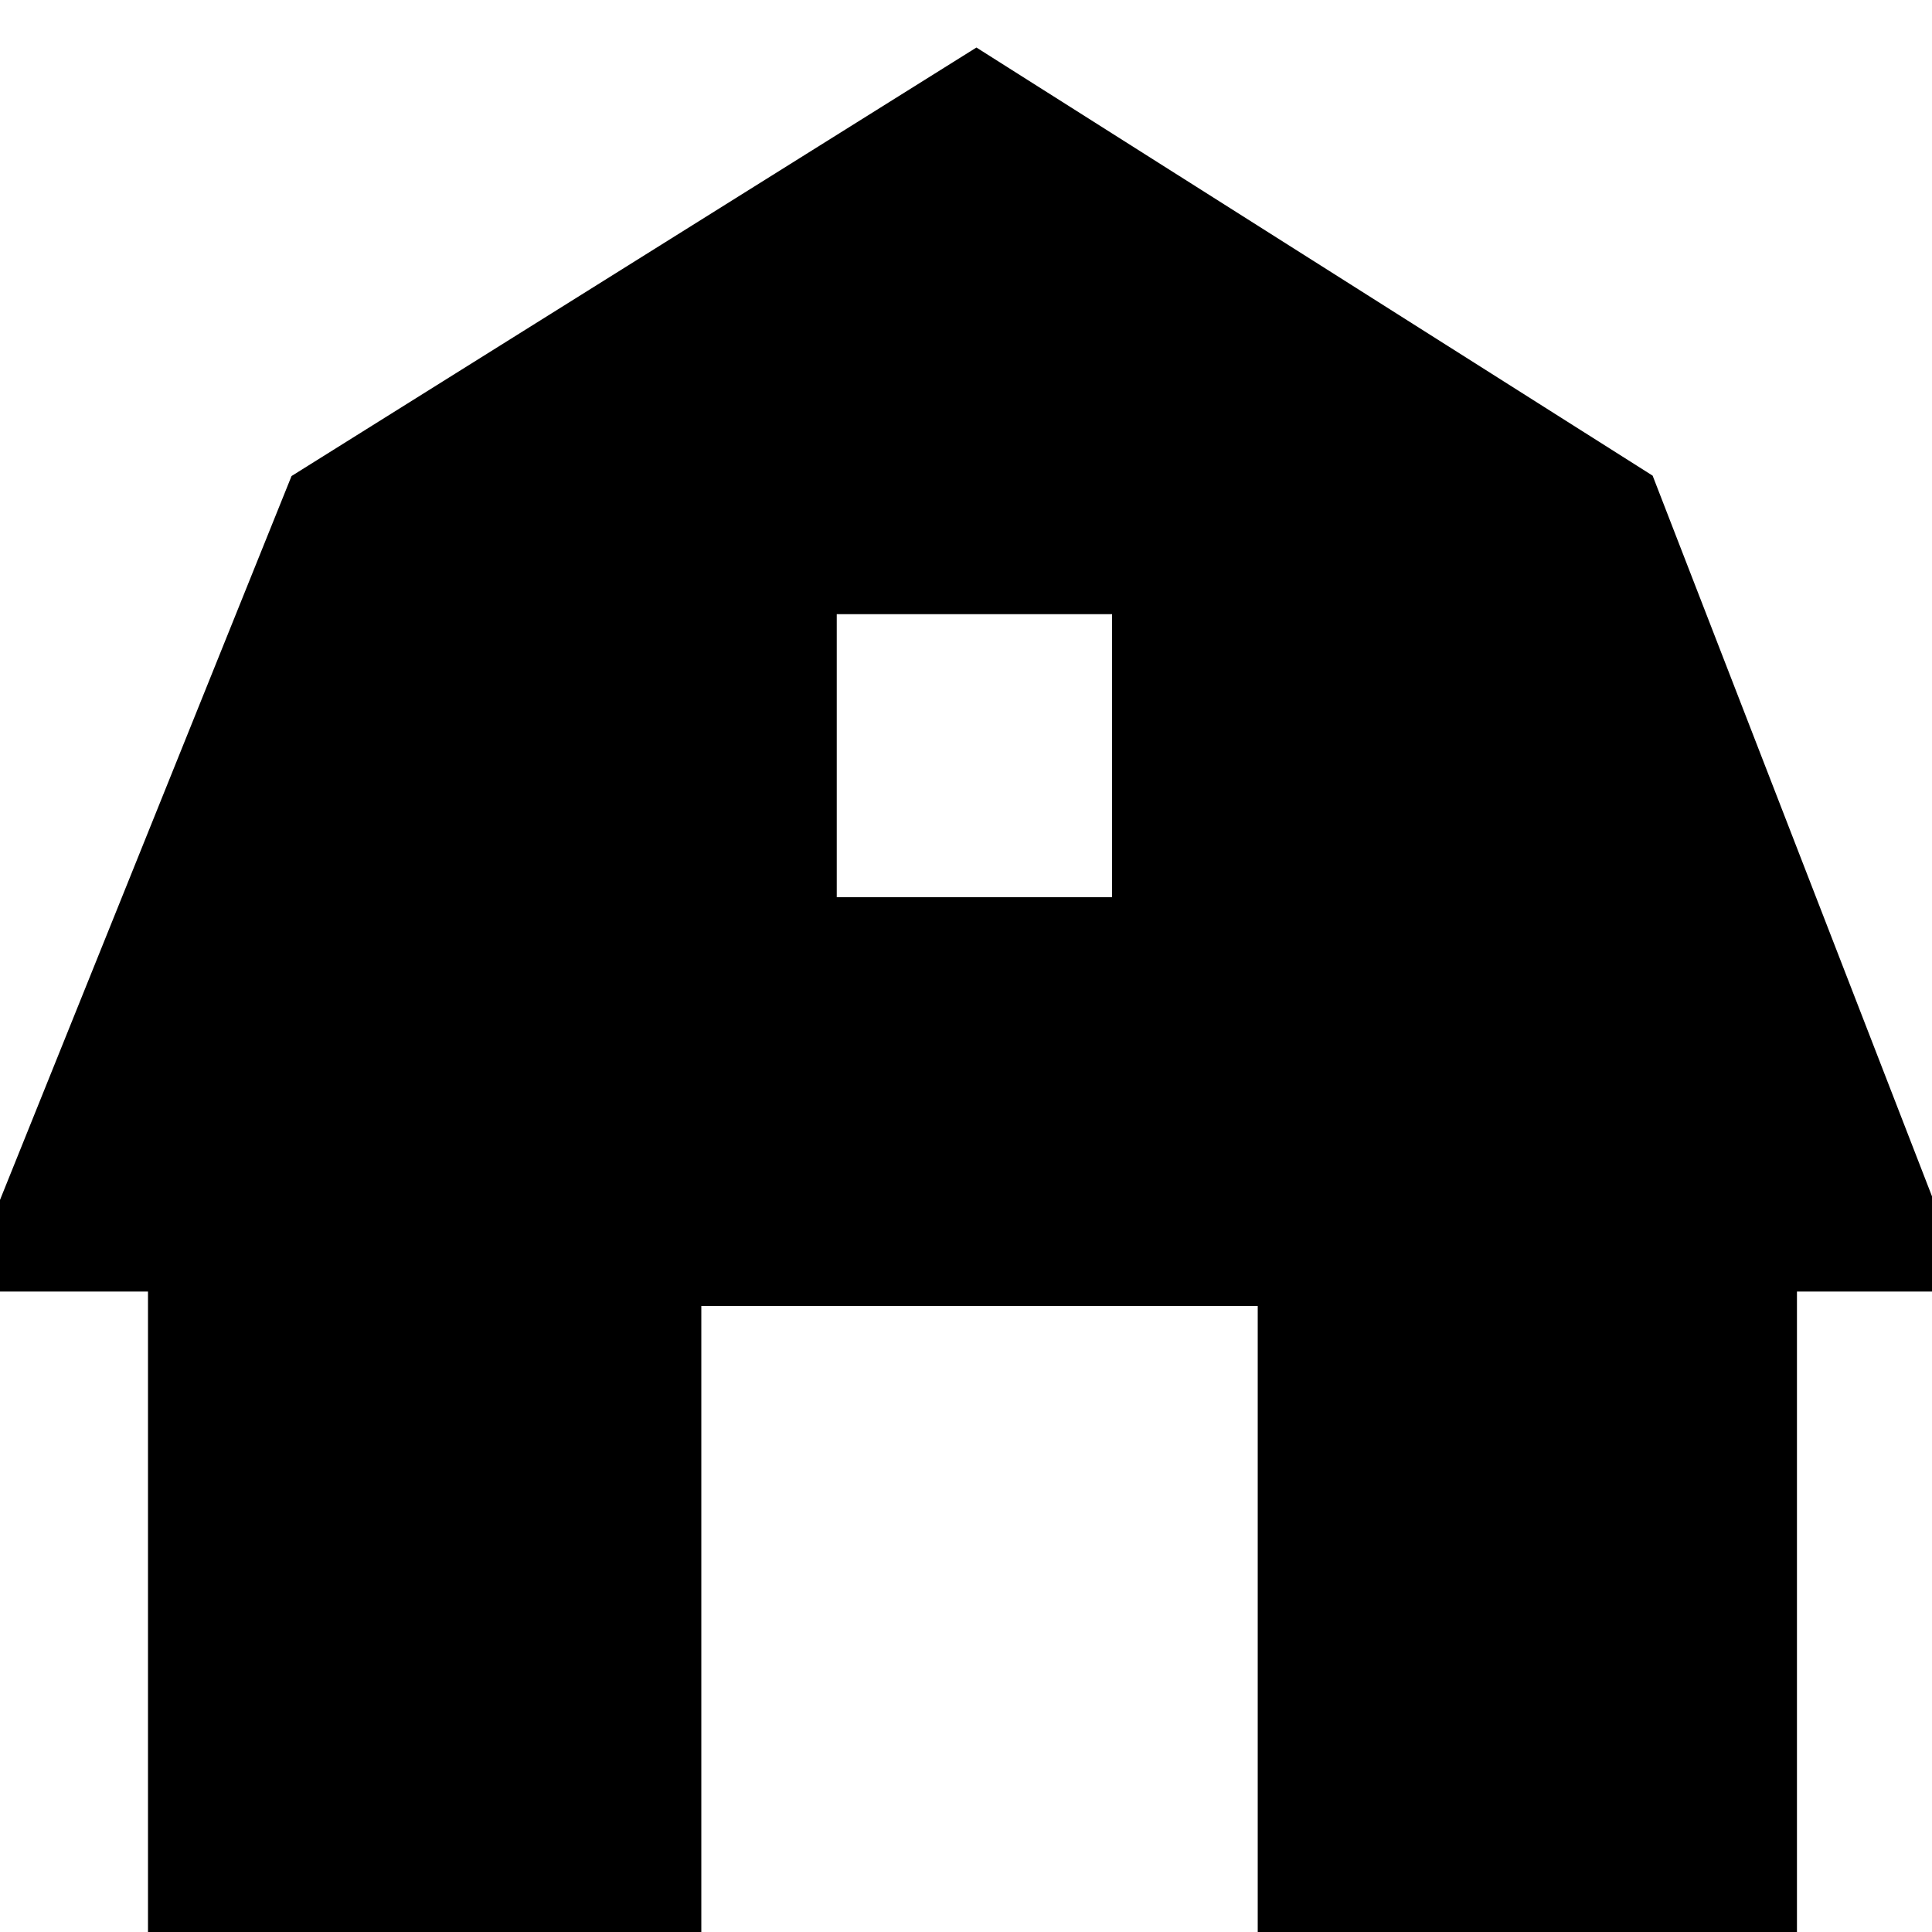
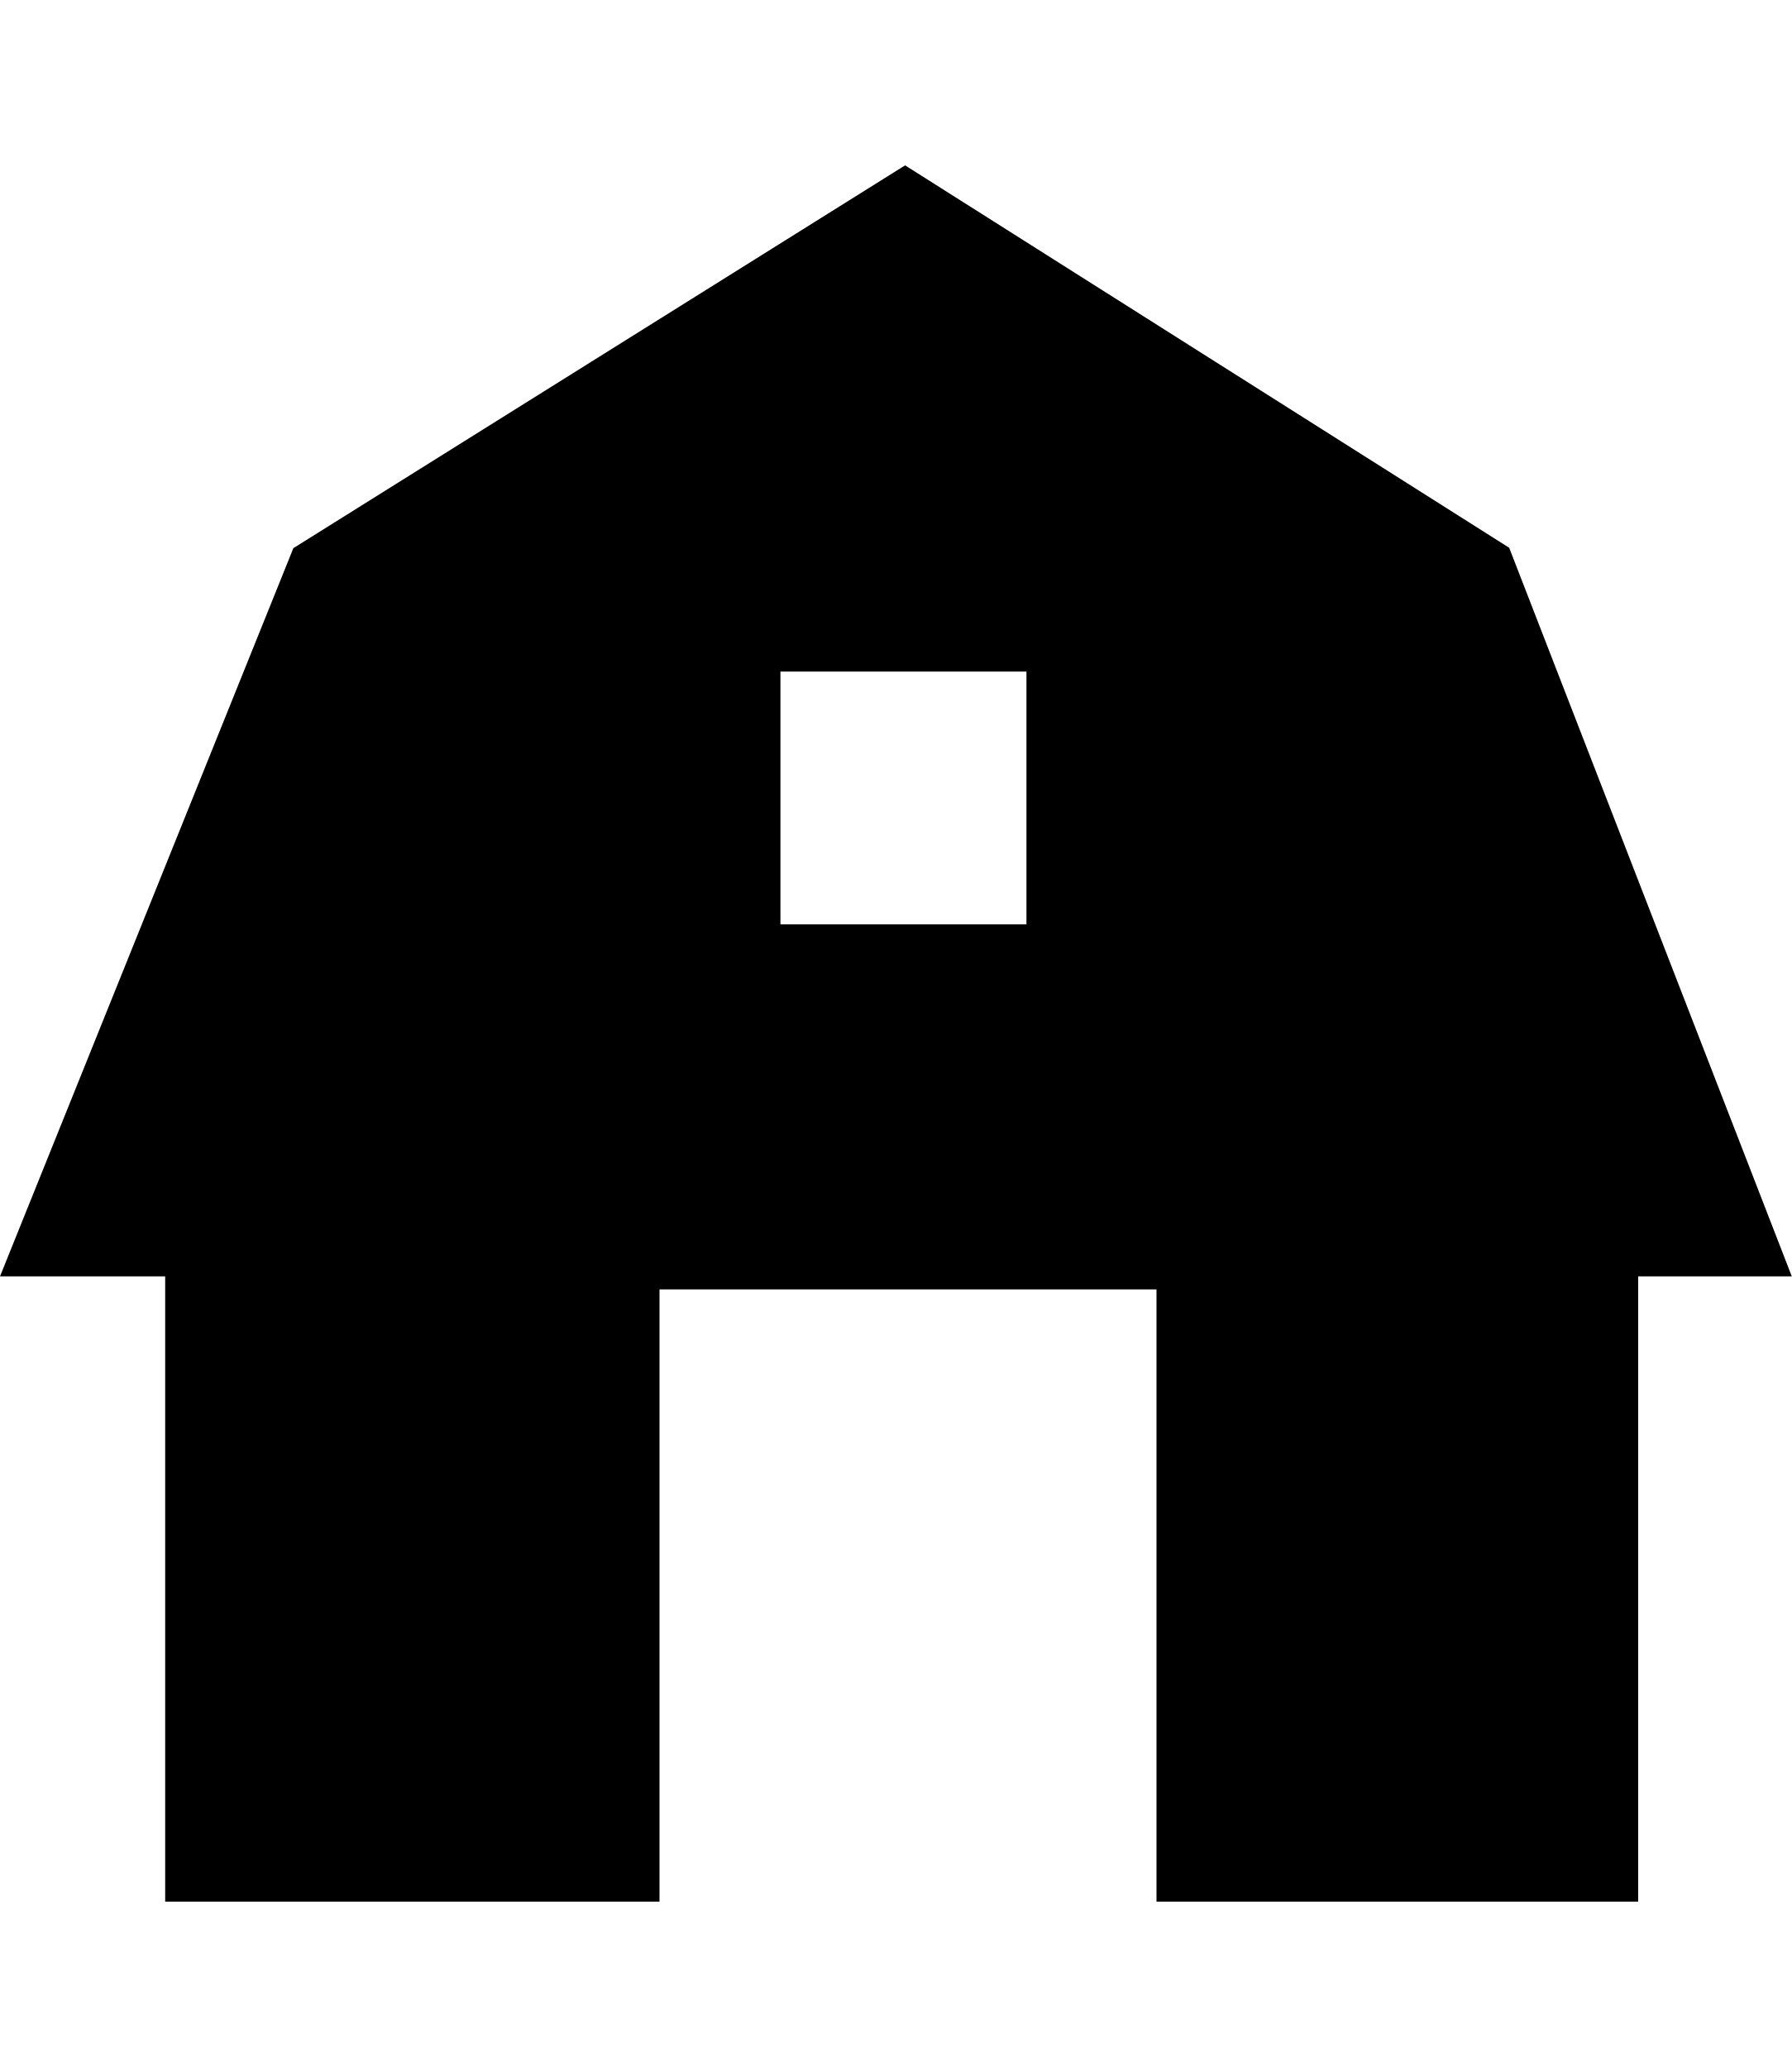
- <svg xmlns="http://www.w3.org/2000/svg" height="1000" width="1000.0">
-   <path d="m505.4 24.6l-354.5 221.8-170 422.1 95.7 0 0 362.3 286.4 0 0-354.8 288 0 0 354.8 279.1 0 0-362.3 89 0-163.7-422.3-350-221.6z m-72.3 293.3l142.5 0 0 146.5-142.5 0 0-146.5z" />
+ <svg xmlns="http://www.w3.org/2000/svg" version="1.1" id="Calque_1" x="0px" y="0px" viewBox="0 0 866.7 1000" style="enable-background:new 0 0 866.7 1000;" xml:space="preserve">
+   <path d="M437.8,80L141.9,265.2L0,617.5h79.9V920H319V623.8h240.4V920h233V617.5h74.3L730,265L437.8,80L437.8,80z M377.5,324.9h119  v122.3h-119V324.9z" />
</svg>
